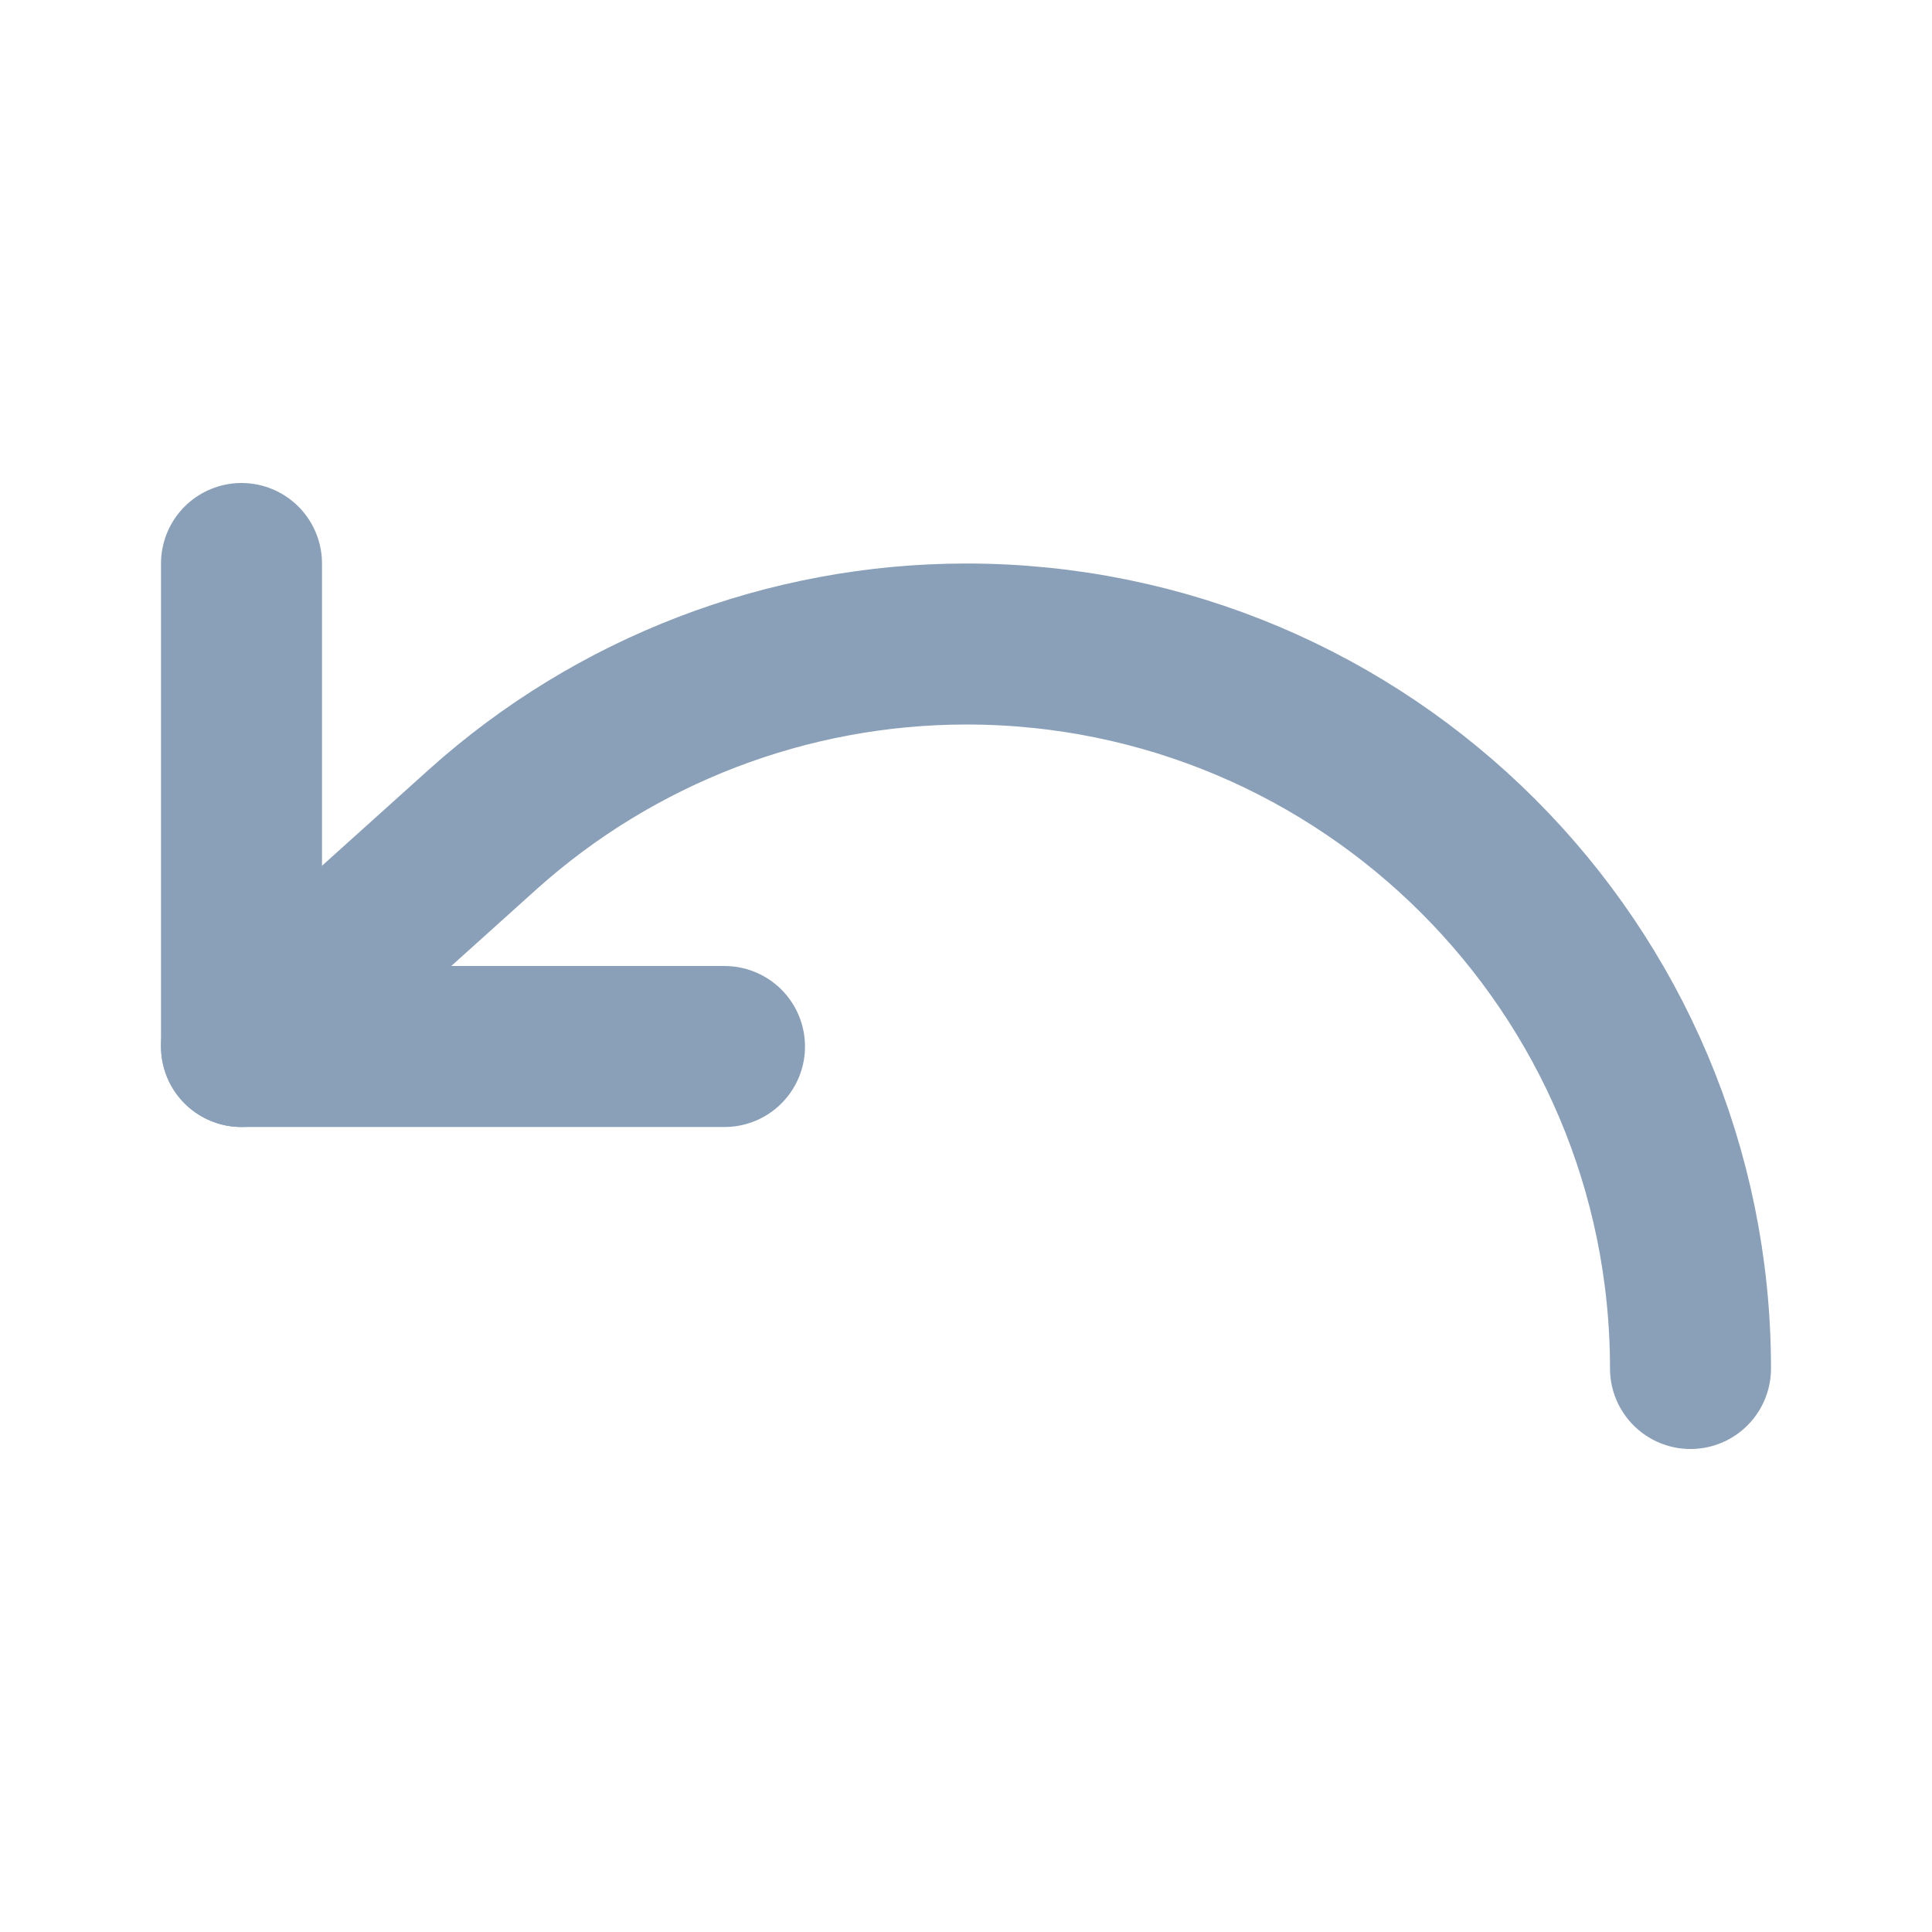
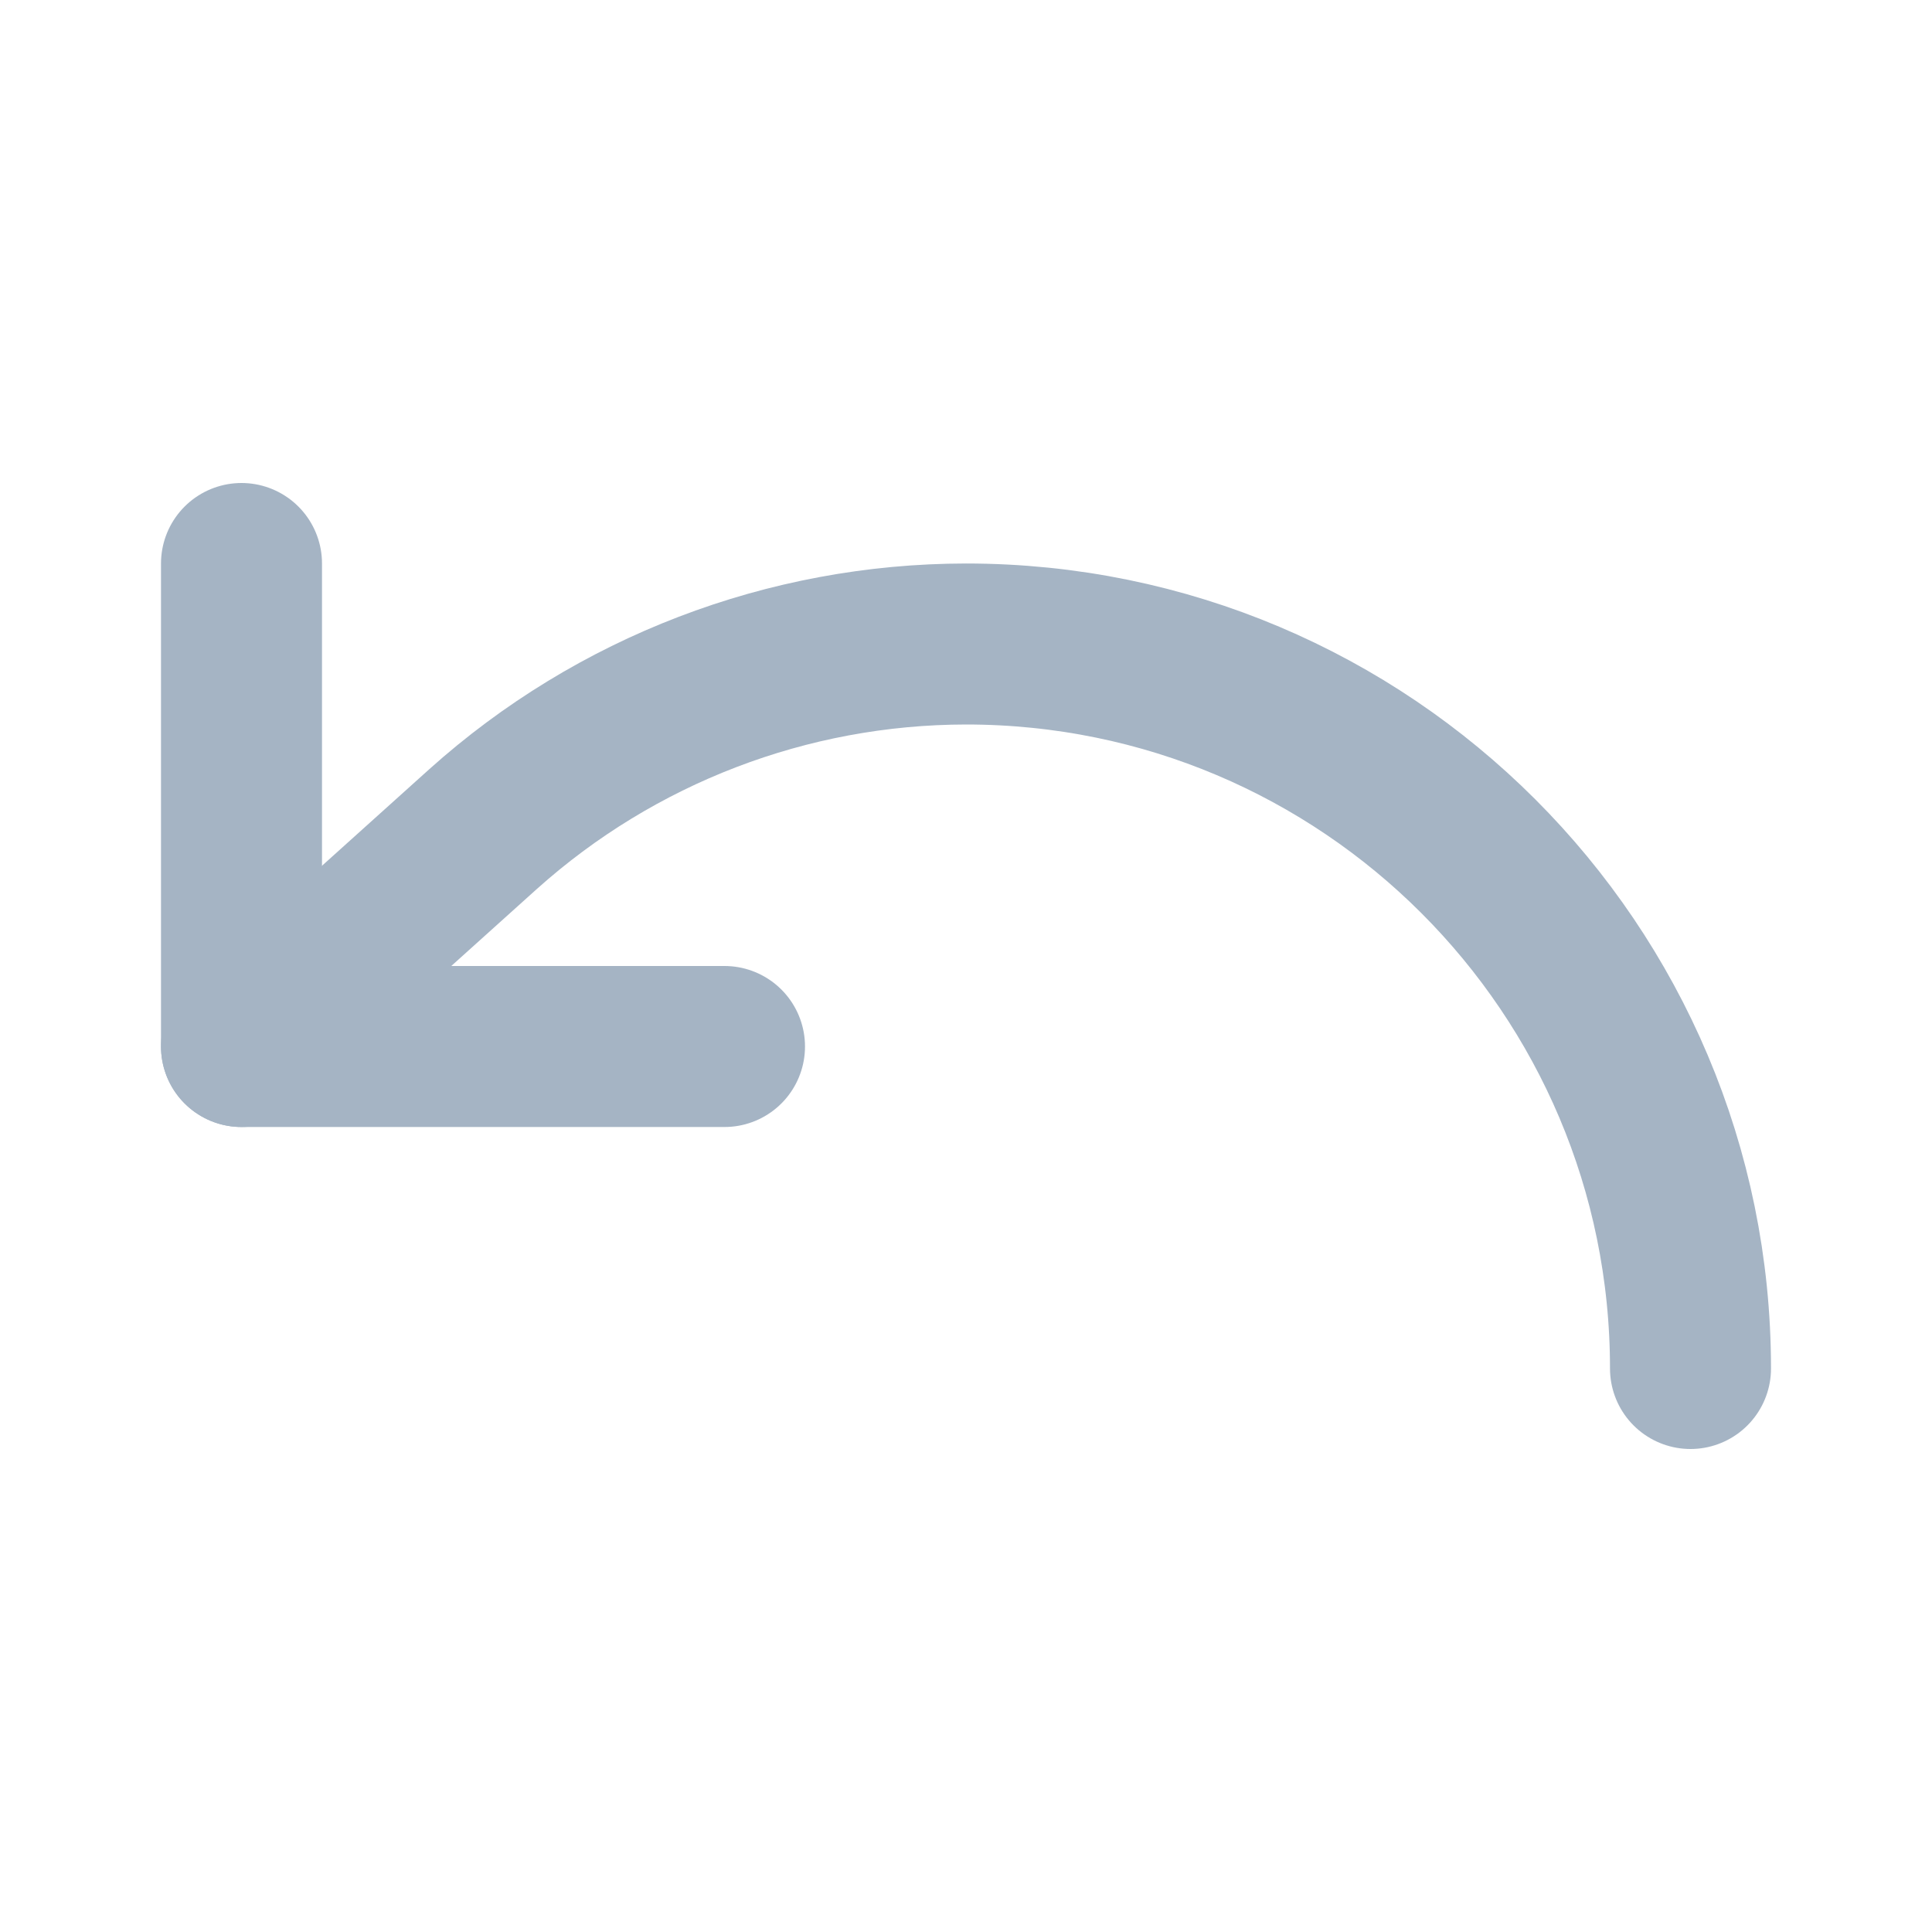
- <svg xmlns="http://www.w3.org/2000/svg" viewBox="0 0 24 24" fill="none" stroke="#8aa0b8" stroke-width="2" stroke-linecap="round" stroke-linejoin="round">
+ <svg xmlns="http://www.w3.org/2000/svg" viewBox="0 0 24 24" fill="none" stroke="#a5b4c4" stroke-width="2" stroke-linecap="round" stroke-linejoin="round">
  <path d="M3 7v6h6" />
  <path d="M21 17a9 9 0 0 0-9-9 9 9 0 0 0-6 2.3L3 13" />
</svg>
